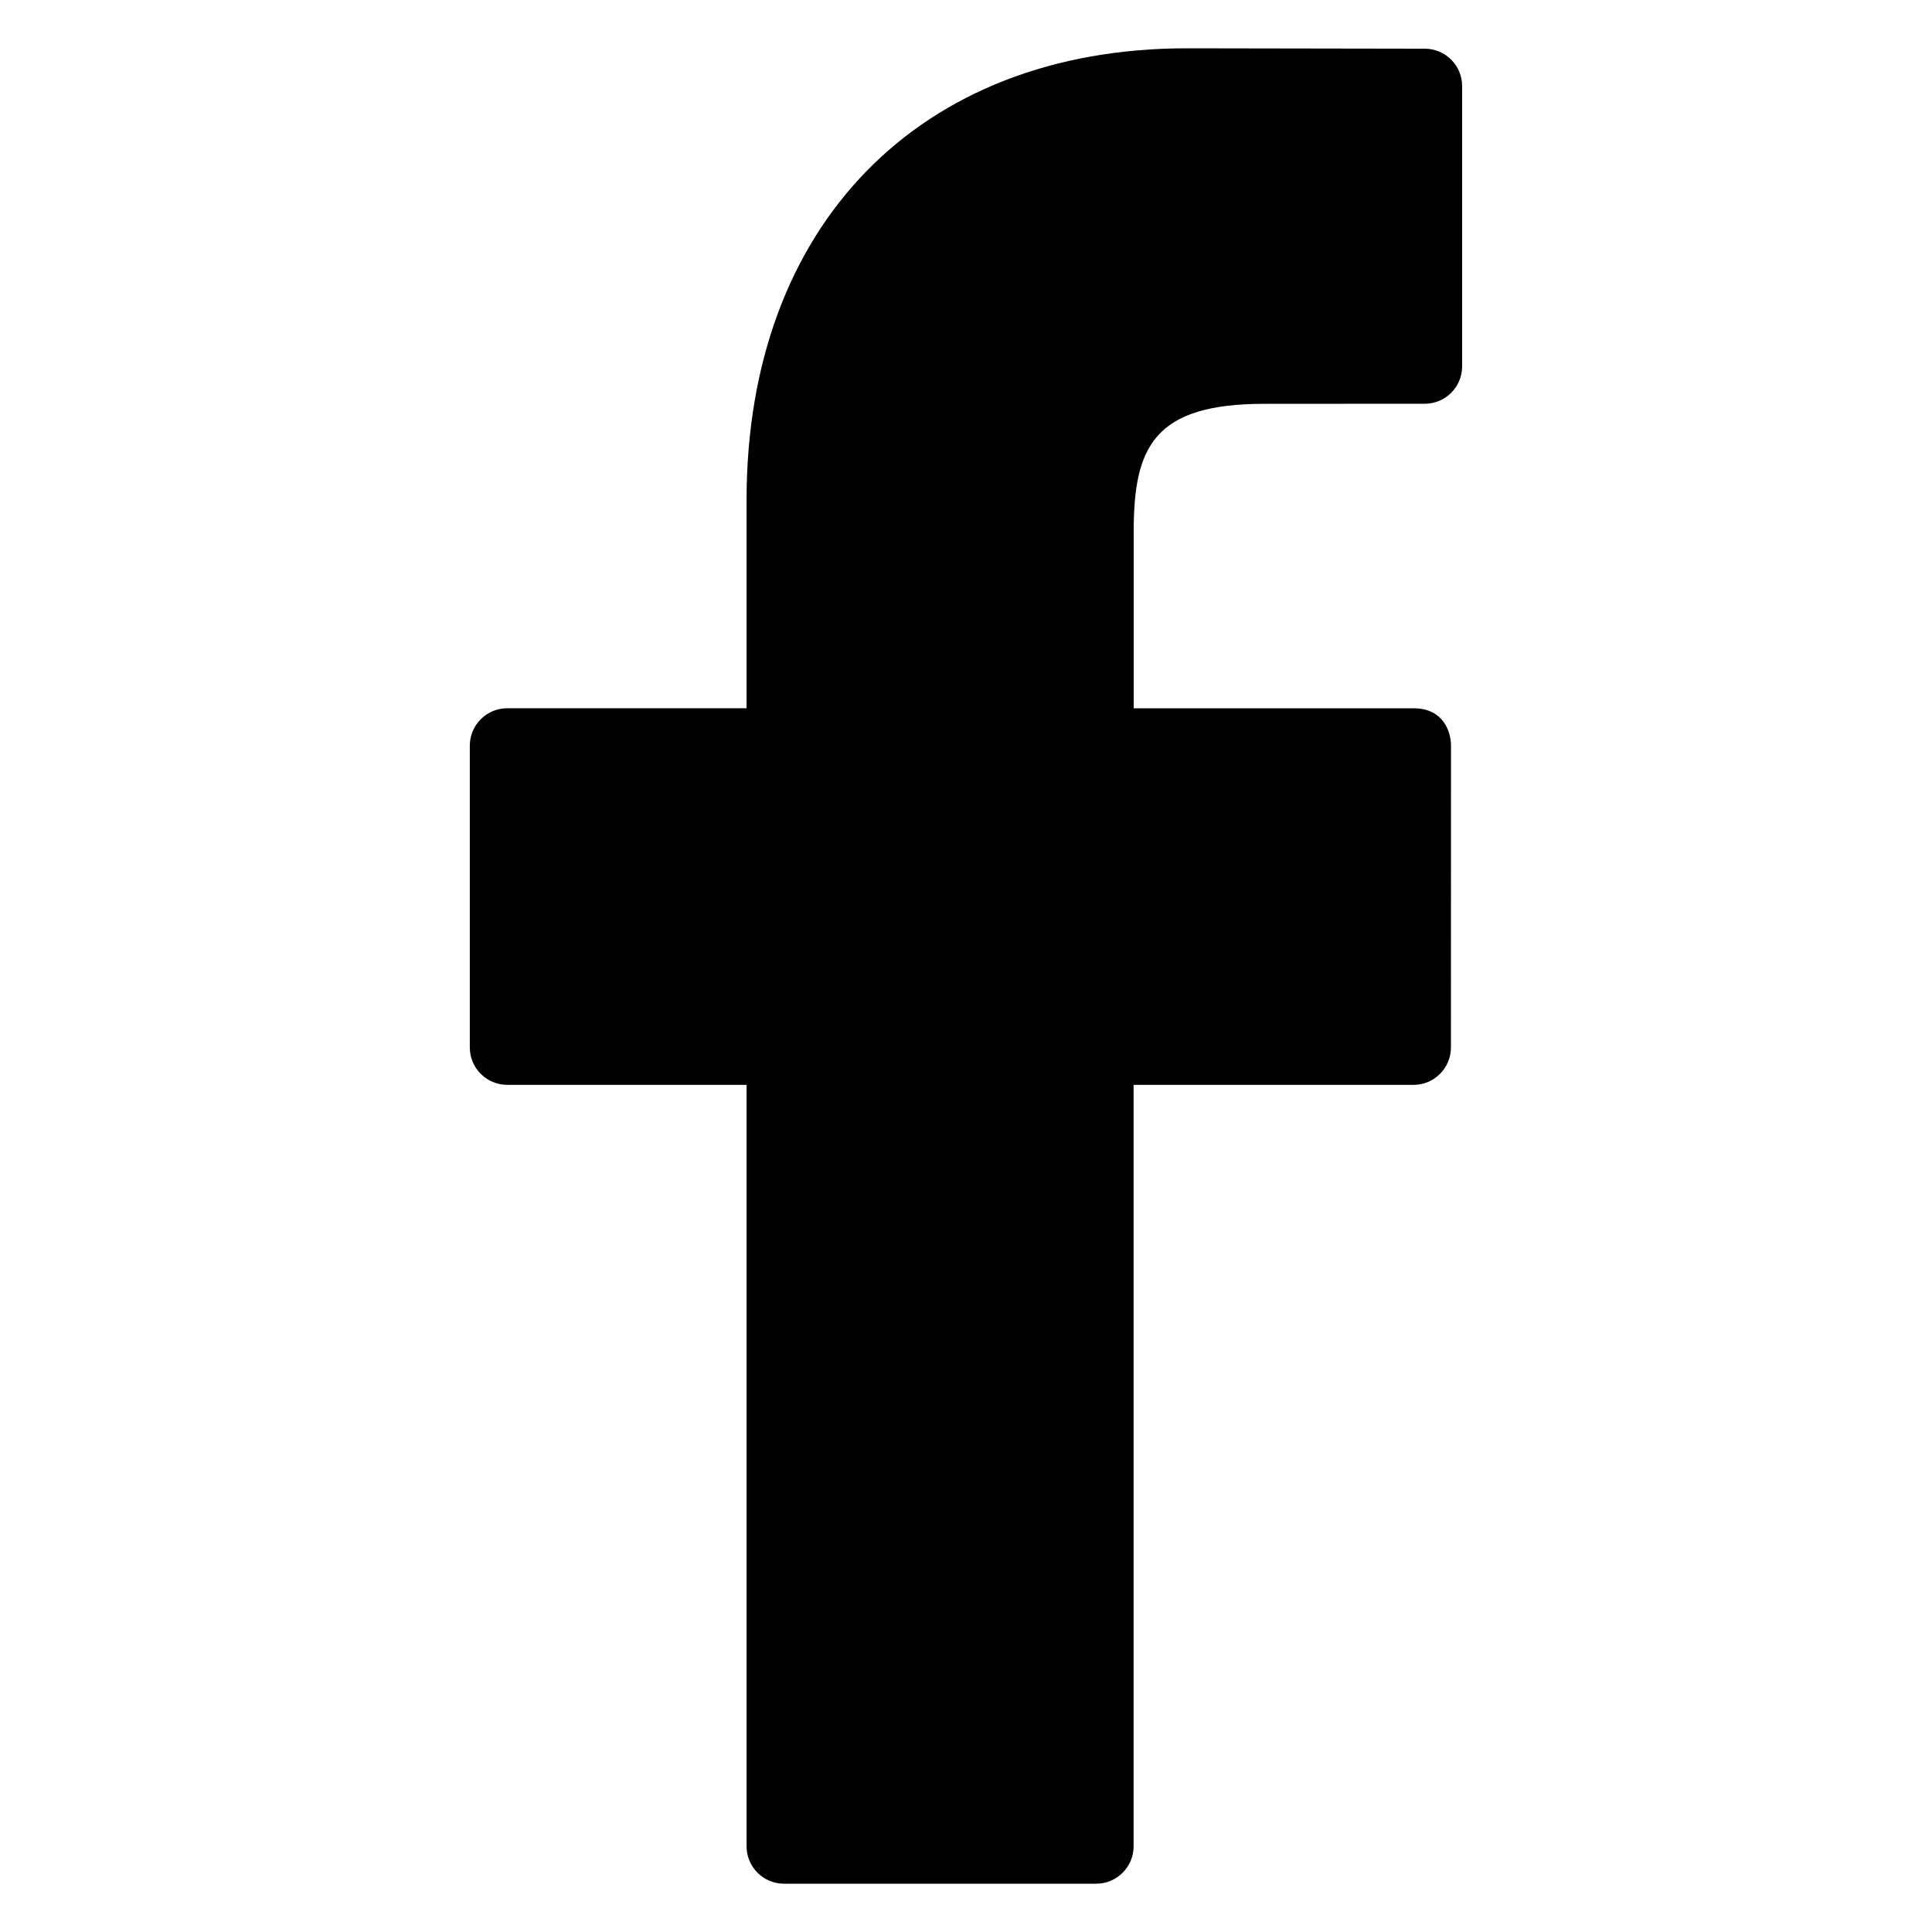
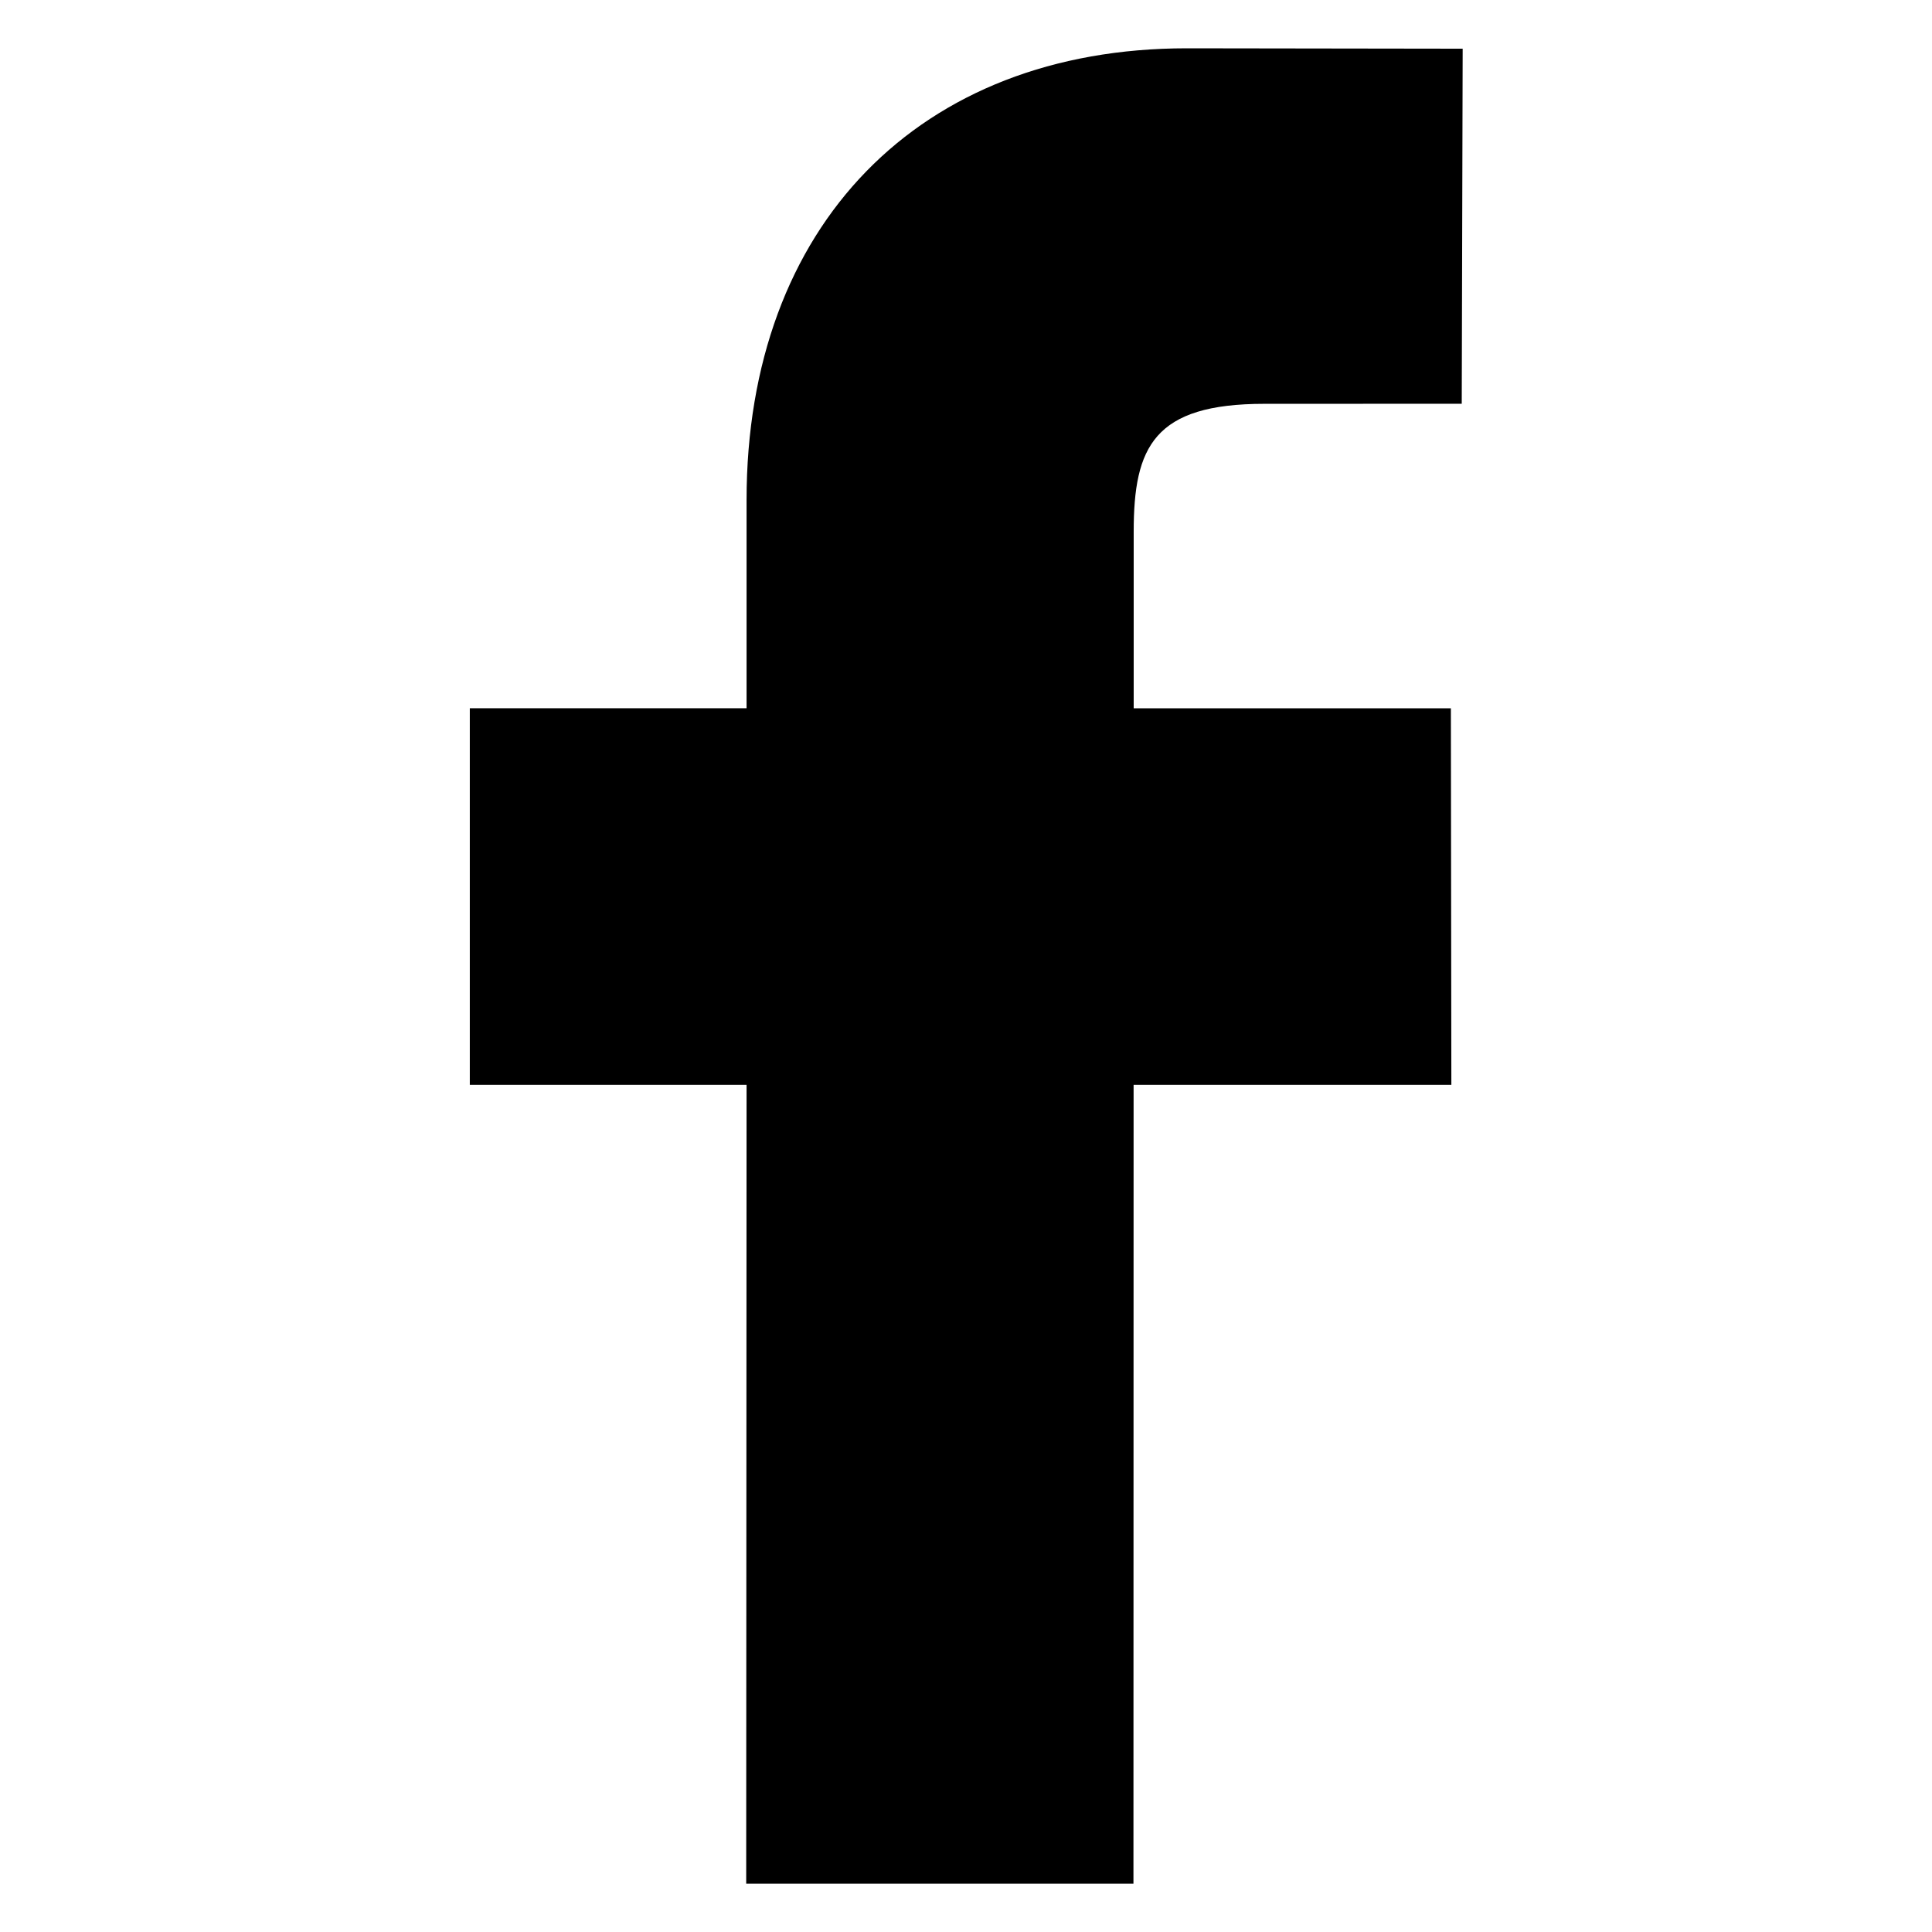
<svg xmlns="http://www.w3.org/2000/svg" version="1.1" id="flexicon" x="0px" y="0px" width="64px" height="64px" viewBox="0 0 64 64" enable-background="new 0 0 64 64" xml:space="preserve">
  <g>
-     <path d="M47.199,1.613L39.314,1.6c-8.858,0-14.583,5.873-14.583,14.963v6.899h-7.928c-0.685,0-1.24,0.555-1.24,1.24v9.995   c0,0.686,0.555,1.24,1.24,1.24h7.928V61.16c0,0.686,0.555,1.24,1.239,1.24h10.344c0.684,0,1.238-0.558,1.238-1.24V35.938h9.271   c0.686,0,1.241-0.556,1.241-1.24l0.002-9.995c0-0.451-0.242-1.24-1.24-1.24h-9.271v-5.849c0-2.811,0.668-4.237,4.33-4.237   l5.312-0.002c0.685,0,1.238-0.556,1.238-1.24V2.853C48.436,2.169,47.882,1.614,47.199,1.613z" />
+     <path d="M48.453,1.613L39.314,1.6c-8.858,0-14.583,5.873-14.583,14.963v6.899h-9.168c0,0,0,12.522,0,12.476h9.168   c0,0-0.012,26.5-0.012,26.463h12.828l0.005-26.463h10.526l-0.016-12.475H37.555v-5.849c0-2.812,0.668-4.237,4.33-4.237l6.537-0.002   C48.422,13.375,48.453,1.688,48.453,1.613z" />
  </g>
</svg>
